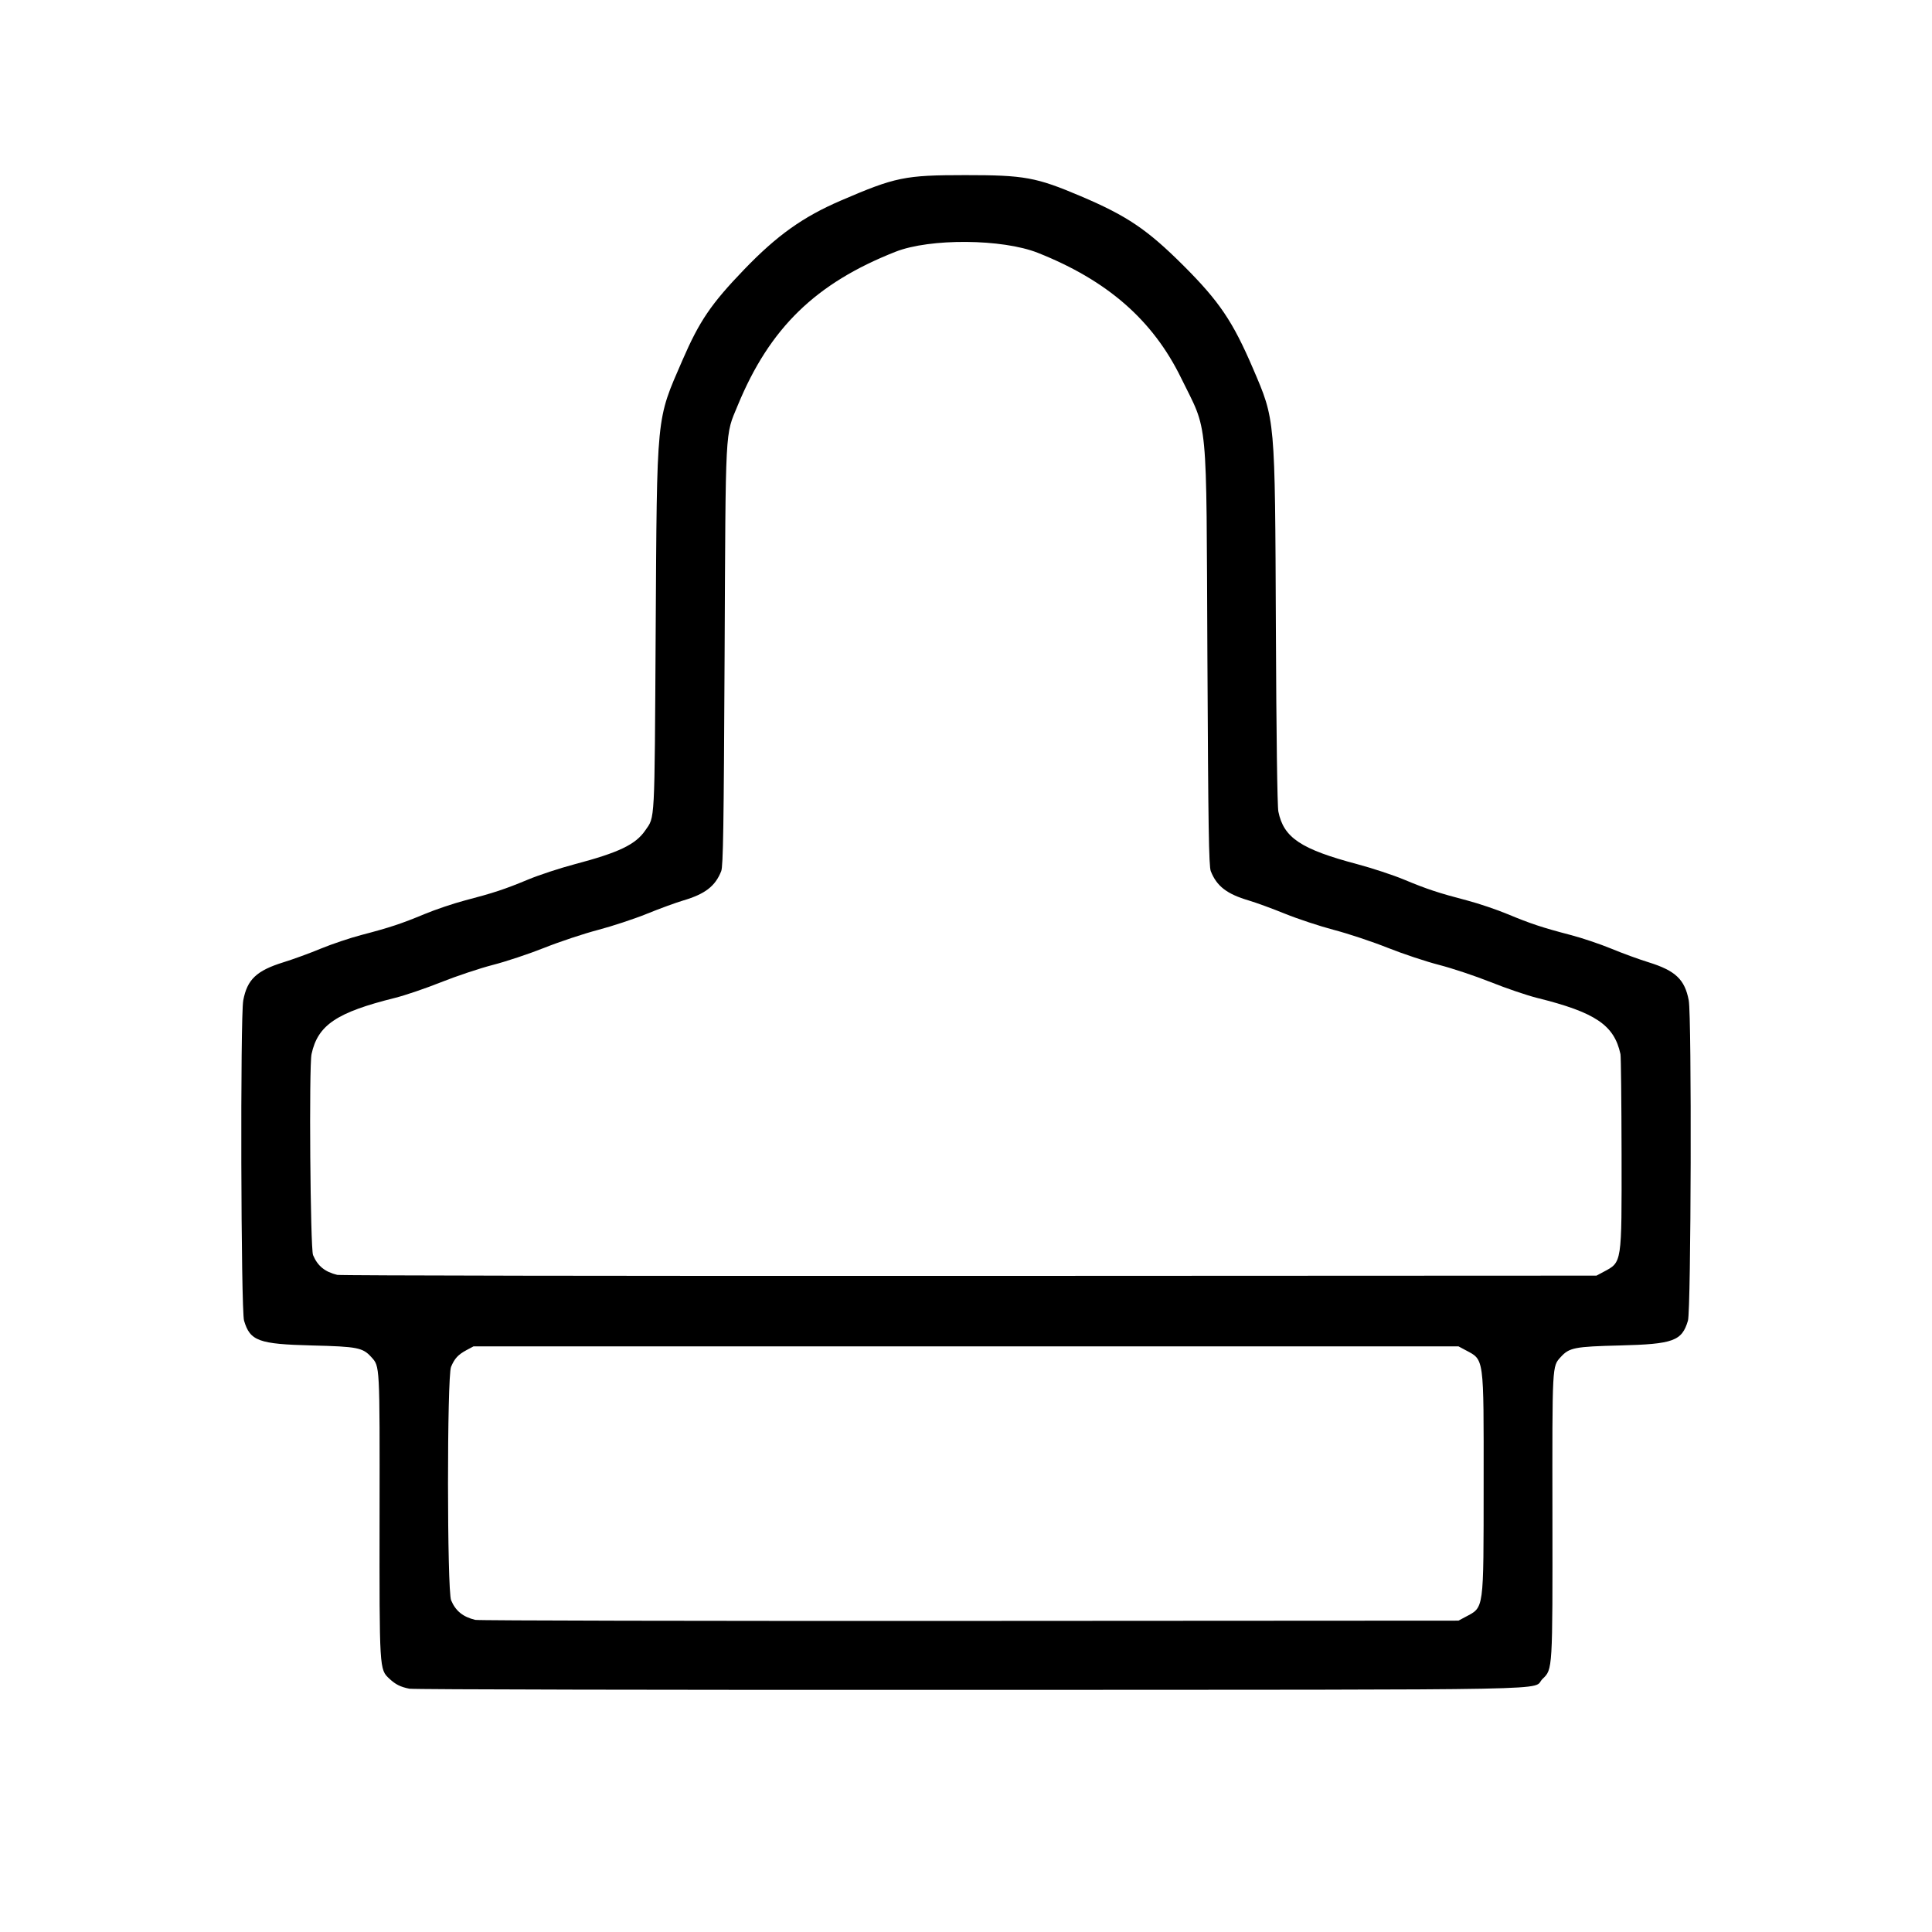
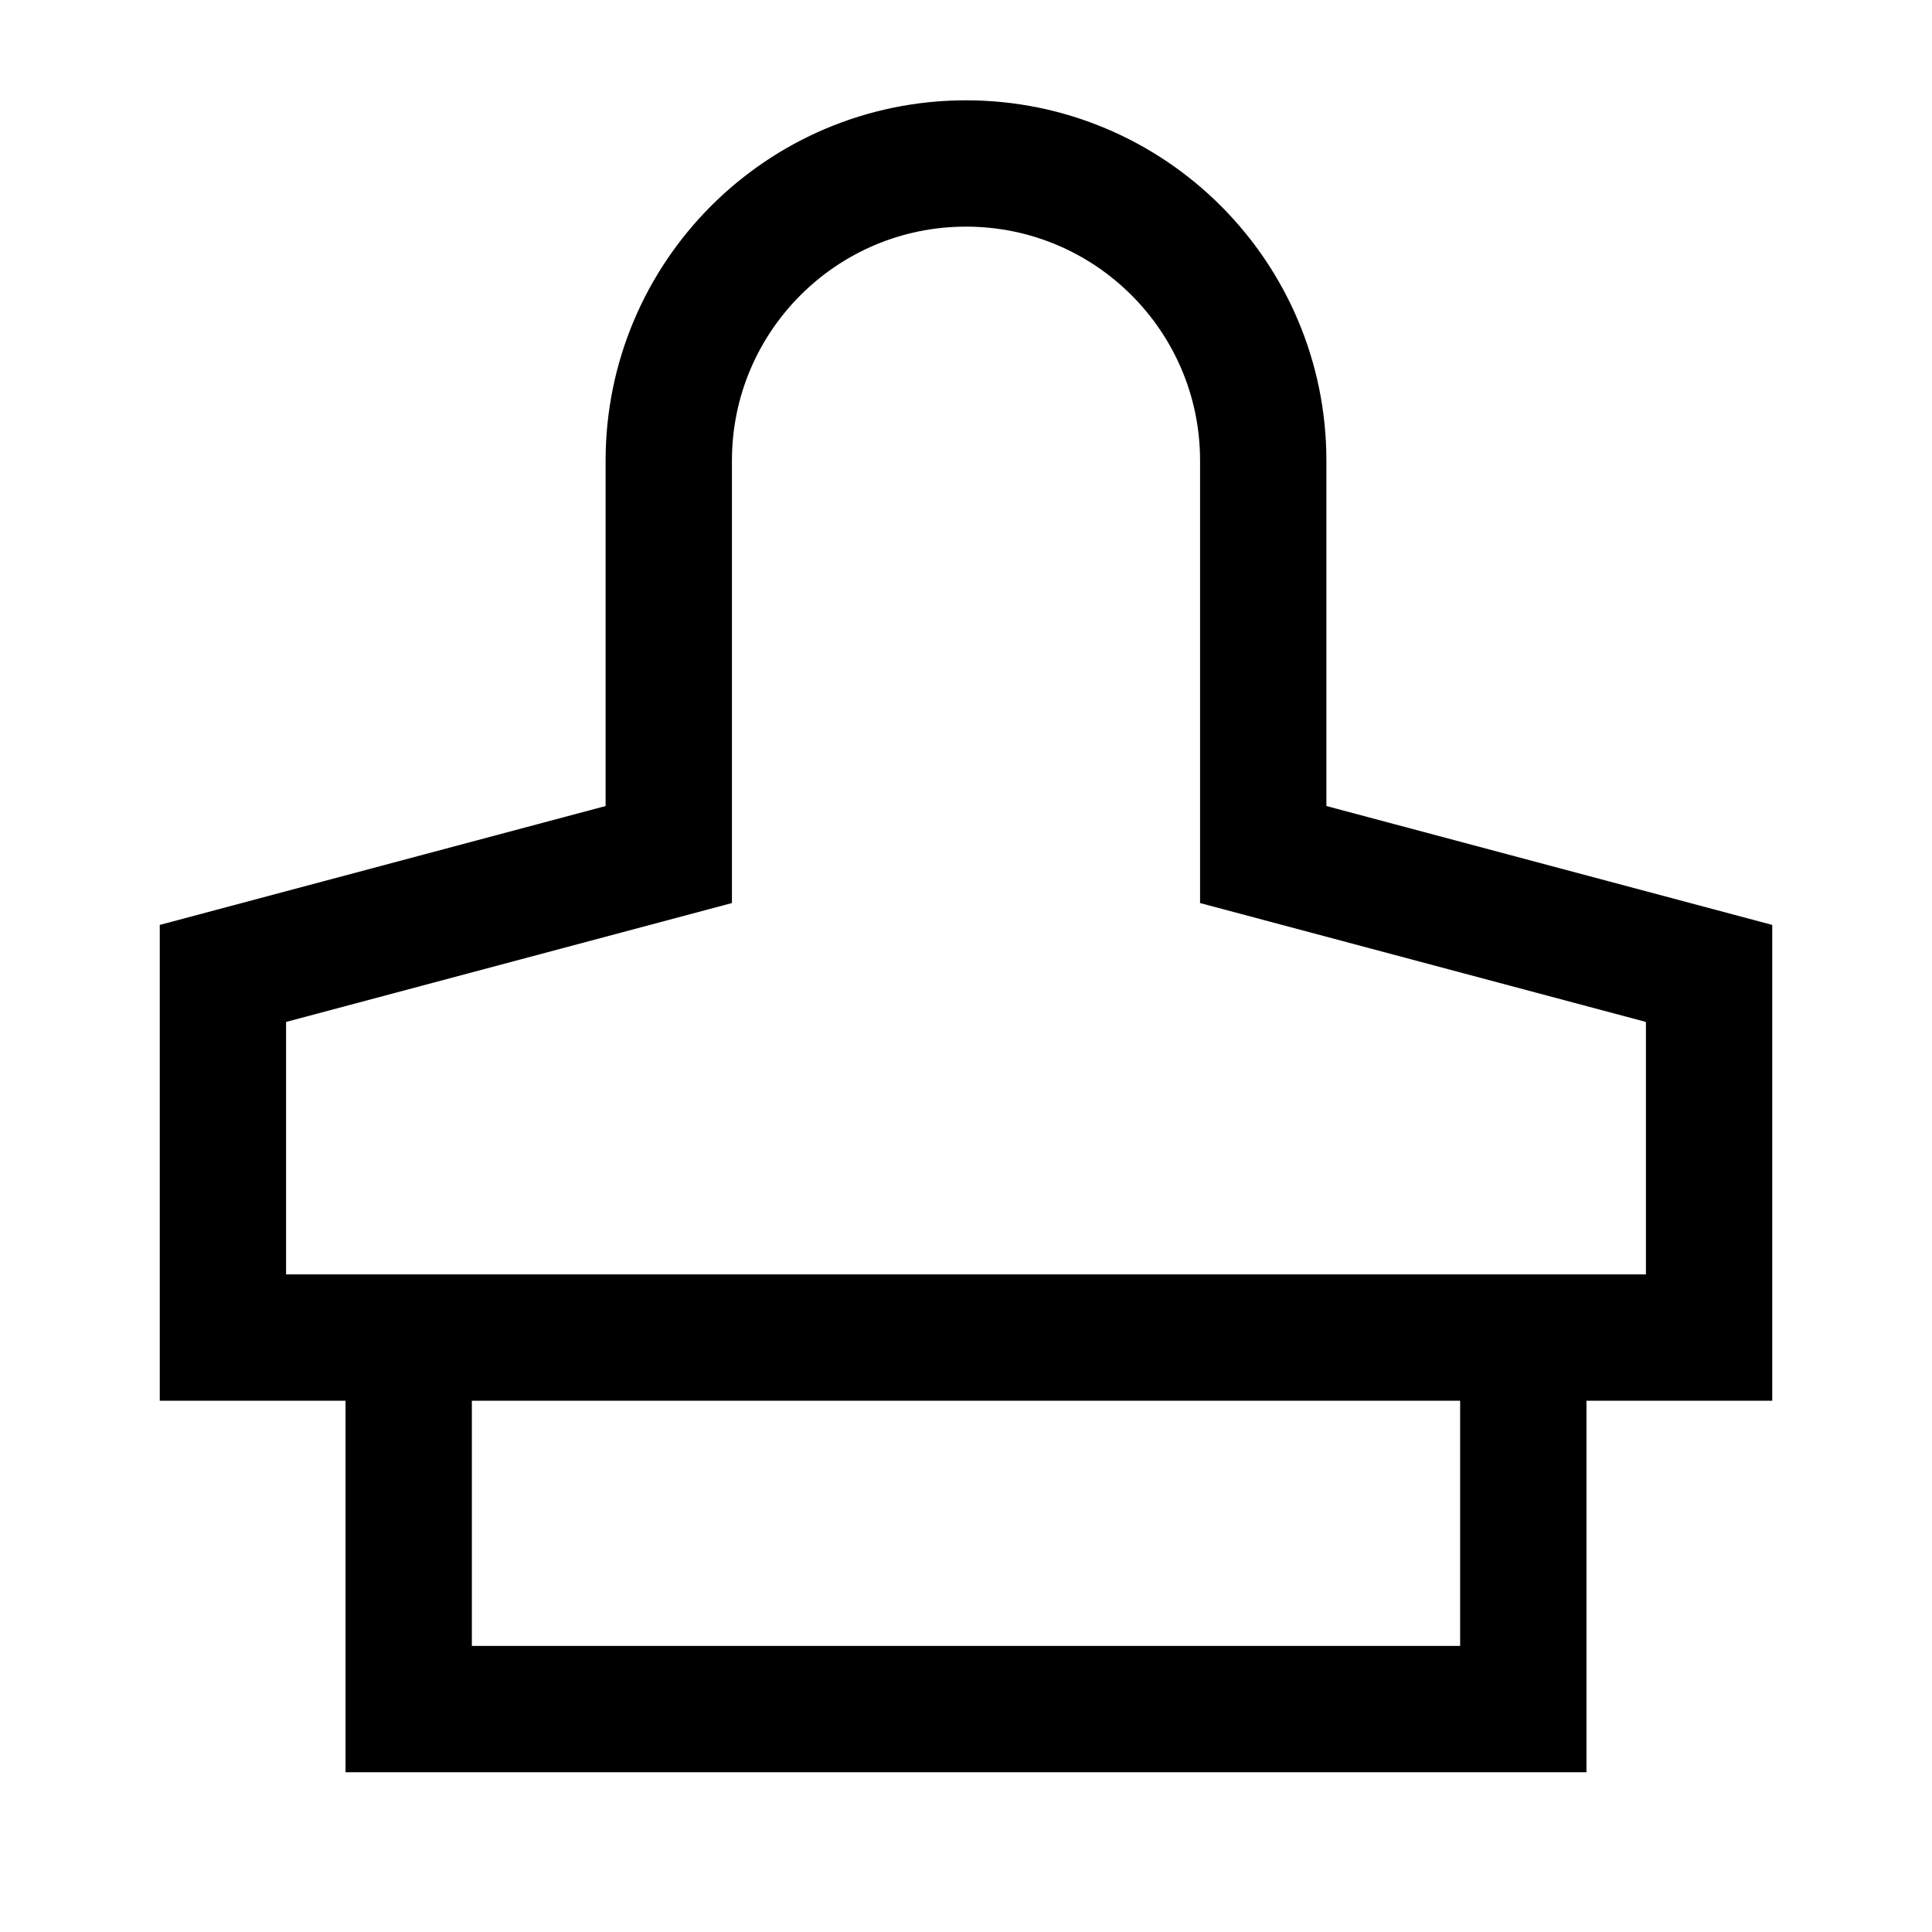
- <svg xmlns="http://www.w3.org/2000/svg" viewBox="0 0 56 56">
-   <g id="stamp">
-     <path fill-rule="evenodd" d="M11.865 48.948 C11.607 48.896 11.466 48.826 11.286 48.658 C10.996 48.387 10.997 48.413 11.002 43.918 C11.007 39.513 11.012 39.612 10.761 39.334 C10.515 39.062 10.357 39.031 9.050 38.999 C7.495 38.960 7.249 38.870 7.074 38.280 C6.983 37.975 6.962 29.463 7.051 28.996 C7.165 28.391 7.435 28.135 8.213 27.893 C8.492 27.807 8.980 27.629 9.297 27.497 C9.615 27.366 10.145 27.187 10.475 27.101 C11.304 26.884 11.634 26.774 12.300 26.497 C12.616 26.365 13.145 26.187 13.475 26.100 C14.302 25.884 14.633 25.775 15.300 25.497 C15.616 25.365 16.224 25.165 16.650 25.052 C17.935 24.713 18.421 24.481 18.702 24.072 C18.987 23.658 18.971 23.963 19.005 18.325 C19.044 11.907 19.014 12.211 19.780 10.443 C20.273 9.305 20.612 8.806 21.573 7.808 C22.523 6.822 23.273 6.287 24.369 5.815 C25.955 5.132 26.224 5.076 27.975 5.076 C29.692 5.075 30.032 5.137 31.325 5.686 C32.671 6.258 33.255 6.653 34.303 7.698 C35.340 8.734 35.733 9.315 36.316 10.675 C36.967 12.194 36.956 12.065 36.982 18.200 C36.995 21.299 37.023 23.372 37.054 23.523 C37.207 24.283 37.706 24.615 39.350 25.051 C39.776 25.165 40.384 25.365 40.700 25.497 C41.367 25.775 41.698 25.884 42.525 26.100 C42.855 26.187 43.384 26.365 43.700 26.497 C44.366 26.774 44.696 26.884 45.525 27.101 C45.855 27.187 46.385 27.366 46.703 27.497 C47.020 27.629 47.508 27.807 47.787 27.893 C48.565 28.135 48.835 28.391 48.949 28.996 C49.038 29.463 49.017 37.975 48.926 38.280 C48.751 38.870 48.505 38.960 46.950 38.999 C45.643 39.031 45.485 39.062 45.239 39.334 C44.988 39.612 44.993 39.513 44.998 43.918 C45.003 48.412 45.005 48.383 44.714 48.662 C44.355 49.005 45.962 48.974 28.125 48.982 C19.297 48.986 11.980 48.971 11.865 48.948 Z M42.475 46.868 C43.022 46.575 43.002 46.724 43.004 43.004 C43.006 39.280 43.026 39.427 42.475 39.132 L42.275 39.025 L28.000 39.025 L13.725 39.025 L13.525 39.132 C13.278 39.265 13.177 39.374 13.074 39.619 C12.955 39.904 12.957 46.100 13.076 46.385 C13.205 46.693 13.417 46.866 13.775 46.953 C13.857 46.974 20.304 46.987 28.100 46.983 L42.275 46.975 L42.475 46.868 Z M46.475 36.868 C47.020 36.576 47.006 36.661 47.002 33.436 C46.999 31.922 46.985 30.625 46.970 30.554 C46.788 29.711 46.244 29.345 44.550 28.924 C44.261 28.852 43.661 28.648 43.216 28.470 C42.770 28.292 42.095 28.067 41.716 27.969 C41.336 27.872 40.664 27.648 40.222 27.472 C39.781 27.296 39.081 27.063 38.668 26.955 C38.255 26.846 37.615 26.635 37.246 26.485 C36.877 26.335 36.406 26.163 36.200 26.102 C35.562 25.914 35.266 25.687 35.095 25.250 C35.039 25.107 35.021 23.983 34.997 19.025 C34.963 11.884 35.028 12.576 34.232 10.950 C33.412 9.276 32.095 8.127 30.084 7.329 C29.053 6.920 26.955 6.904 25.958 7.297 C23.641 8.210 22.309 9.507 21.384 11.750 C21.013 12.649 21.035 12.235 21.003 19.000 C20.979 23.984 20.961 25.106 20.905 25.250 C20.733 25.687 20.438 25.914 19.800 26.102 C19.594 26.163 19.123 26.335 18.754 26.485 C18.385 26.635 17.745 26.846 17.332 26.955 C16.919 27.063 16.219 27.296 15.778 27.472 C15.336 27.648 14.664 27.872 14.284 27.969 C13.905 28.067 13.230 28.292 12.784 28.470 C12.339 28.648 11.739 28.852 11.450 28.924 C9.756 29.345 9.212 29.711 9.030 30.554 C8.954 30.905 8.994 36.189 9.074 36.380 C9.205 36.693 9.416 36.866 9.775 36.953 C9.857 36.974 18.104 36.987 28.100 36.983 L46.275 36.975 L46.475 36.868 Z" />
+ <svg xmlns="http://www.w3.org/2000/svg" viewBox="-1 -1 26 26">
+   <g id="stamp" fill="none" stroke="#000" stroke-width="1.7" stroke-linejoin="miter" stroke-linecap="butt">
+     <path d="M8 10.5V5.2a4 4 0 0 1 8 0v5.3l6 1.6V17H2v-4.9z" />
+     <path d="M4.5 17v5h15v-5" />
  </g>
</svg>
